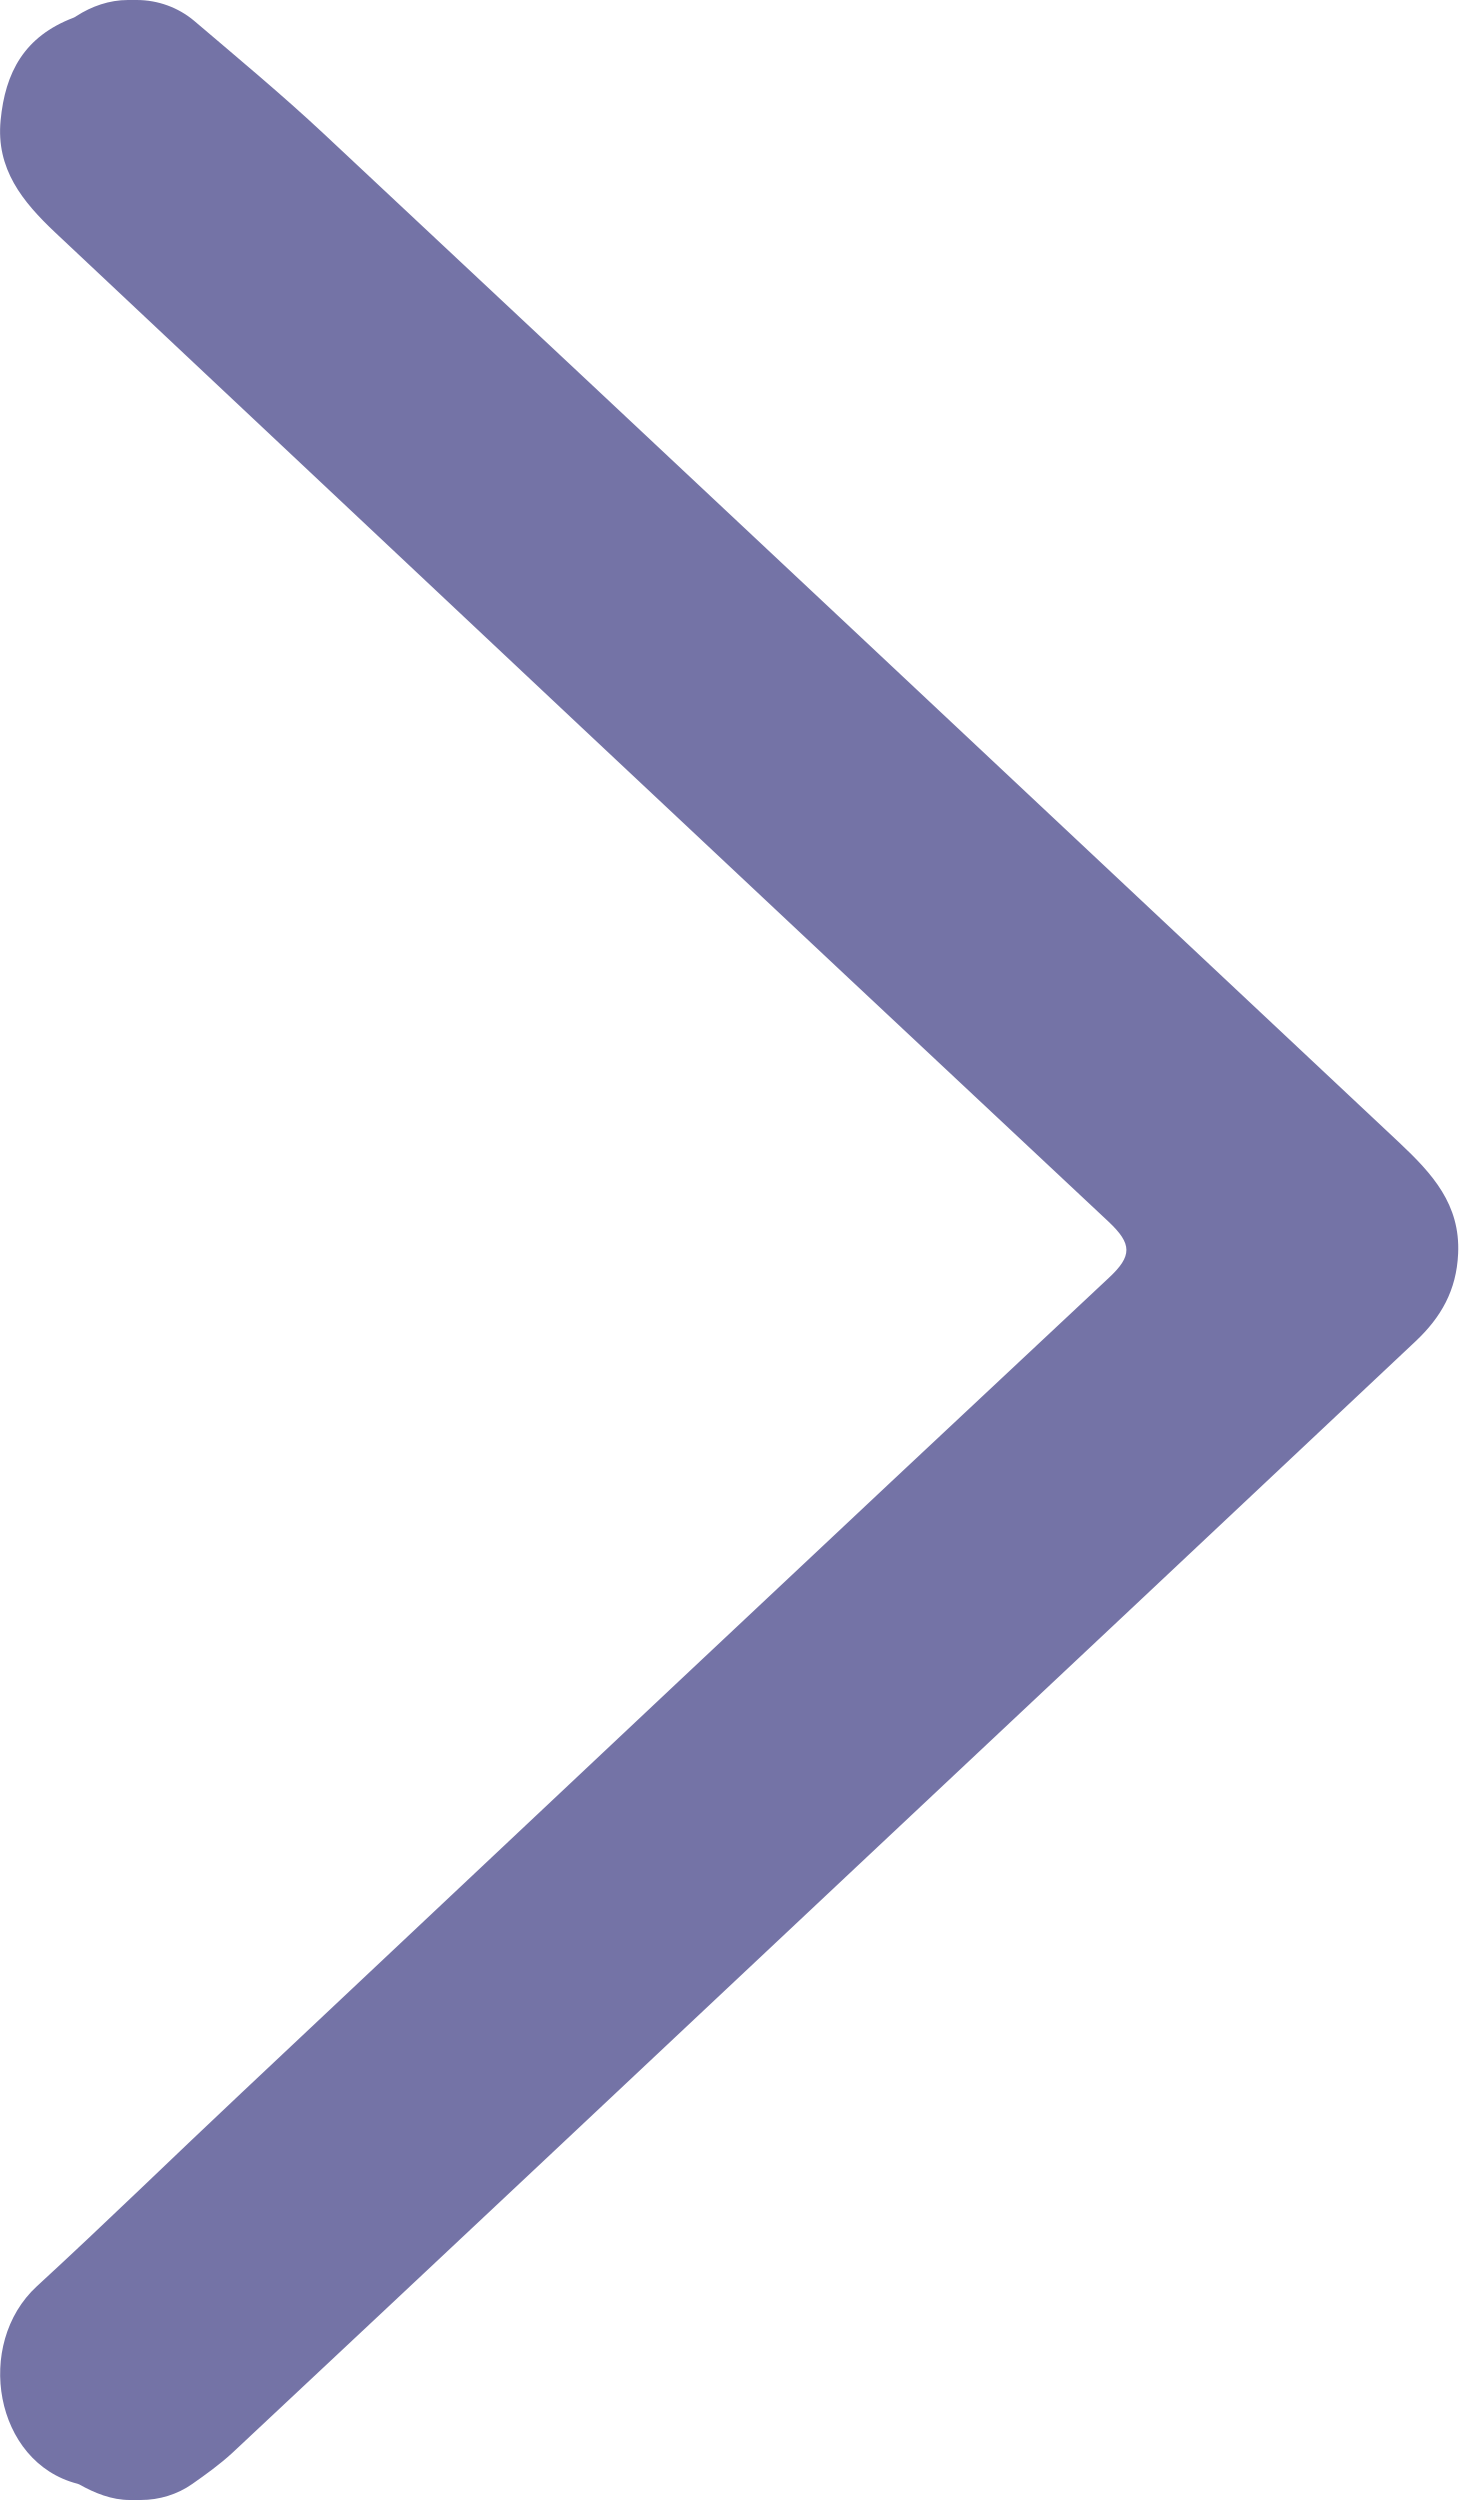
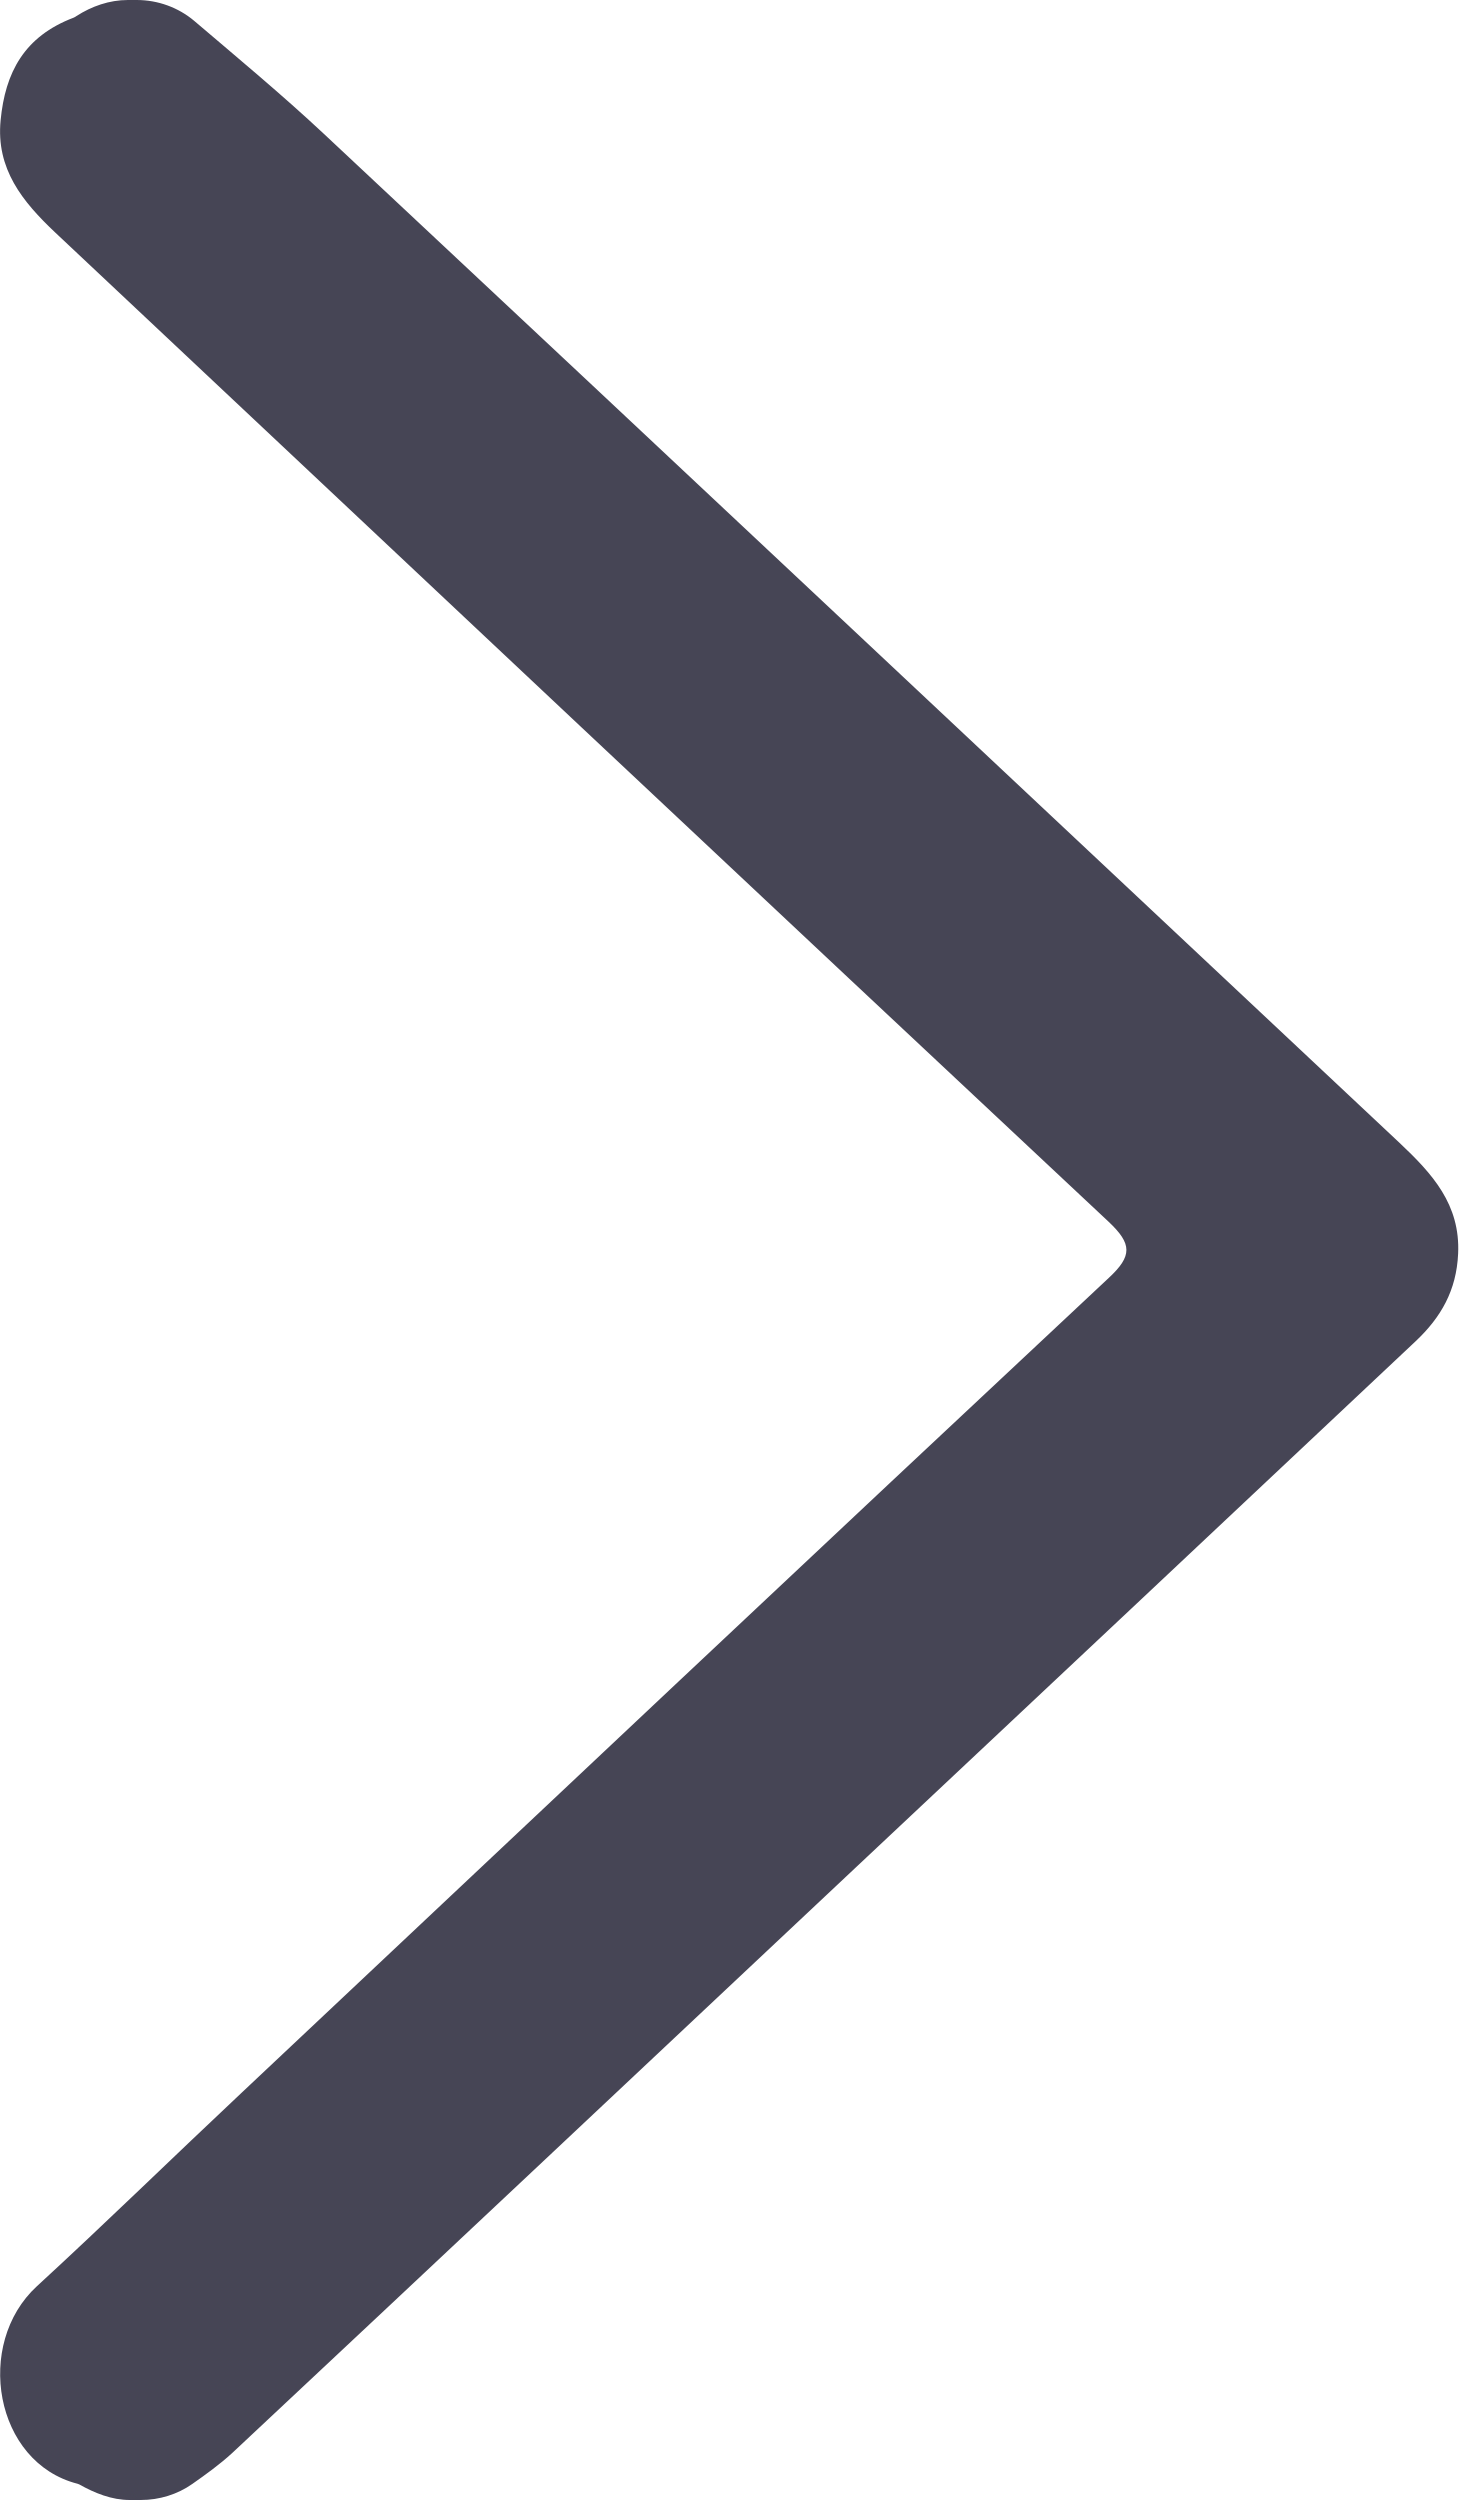
<svg xmlns="http://www.w3.org/2000/svg" width="7px" height="12px" viewBox="0 0 7 12" version="1.1">
  <g id="Page-1" stroke="none" stroke-width="1" fill="none" fill-rule="evenodd">
-     <g id="Desktop-HD-Copy-2" transform="translate(-861, -916)" fill="#7473A6">
+     <g id="Desktop-HD-Copy-2" transform="translate(-861, -916)" fill="#464555">
      <path d="M861.623,928 C861.536,928 861.455,927.967 861.38,927.925 C861.377,927.924 861.375,927.923 861.372,927.922 C860.973,927.82 860.876,927.251 861.177,926.974 C861.51,926.668 861.832,926.353 862.161,926.044 C863.547,924.739 864.932,923.434 866.322,922.134 C866.436,922.028 866.434,921.971 866.322,921.865 C864.634,920.285 862.95,918.701 861.266,917.117 C861.108,916.968 860.98,916.811 861.003,916.577 C861.025,916.348 861.116,916.175 861.353,916.085 C861.358,916.083 861.363,916.08 861.367,916.077 C861.44,916.03 861.525,916 861.614,916 L861.656,916 C861.758,916 861.856,916.036 861.932,916.1 C862.141,916.278 862.353,916.454 862.553,916.641 C864.277,918.254 865.996,919.87 867.717,921.485 C867.875,921.634 868.01,921.781 867.999,922.018 C867.991,922.194 867.917,922.323 867.795,922.438 C866.902,923.279 866.008,924.118 865.115,924.957 C864.115,925.897 863.116,926.837 862.114,927.775 C862.055,927.829 861.99,927.876 861.923,927.923 C861.852,927.973 861.765,928 861.676,928 L861.623,928 Z" id="icon-angle-right" />
    </g>
  </g>
</svg>
